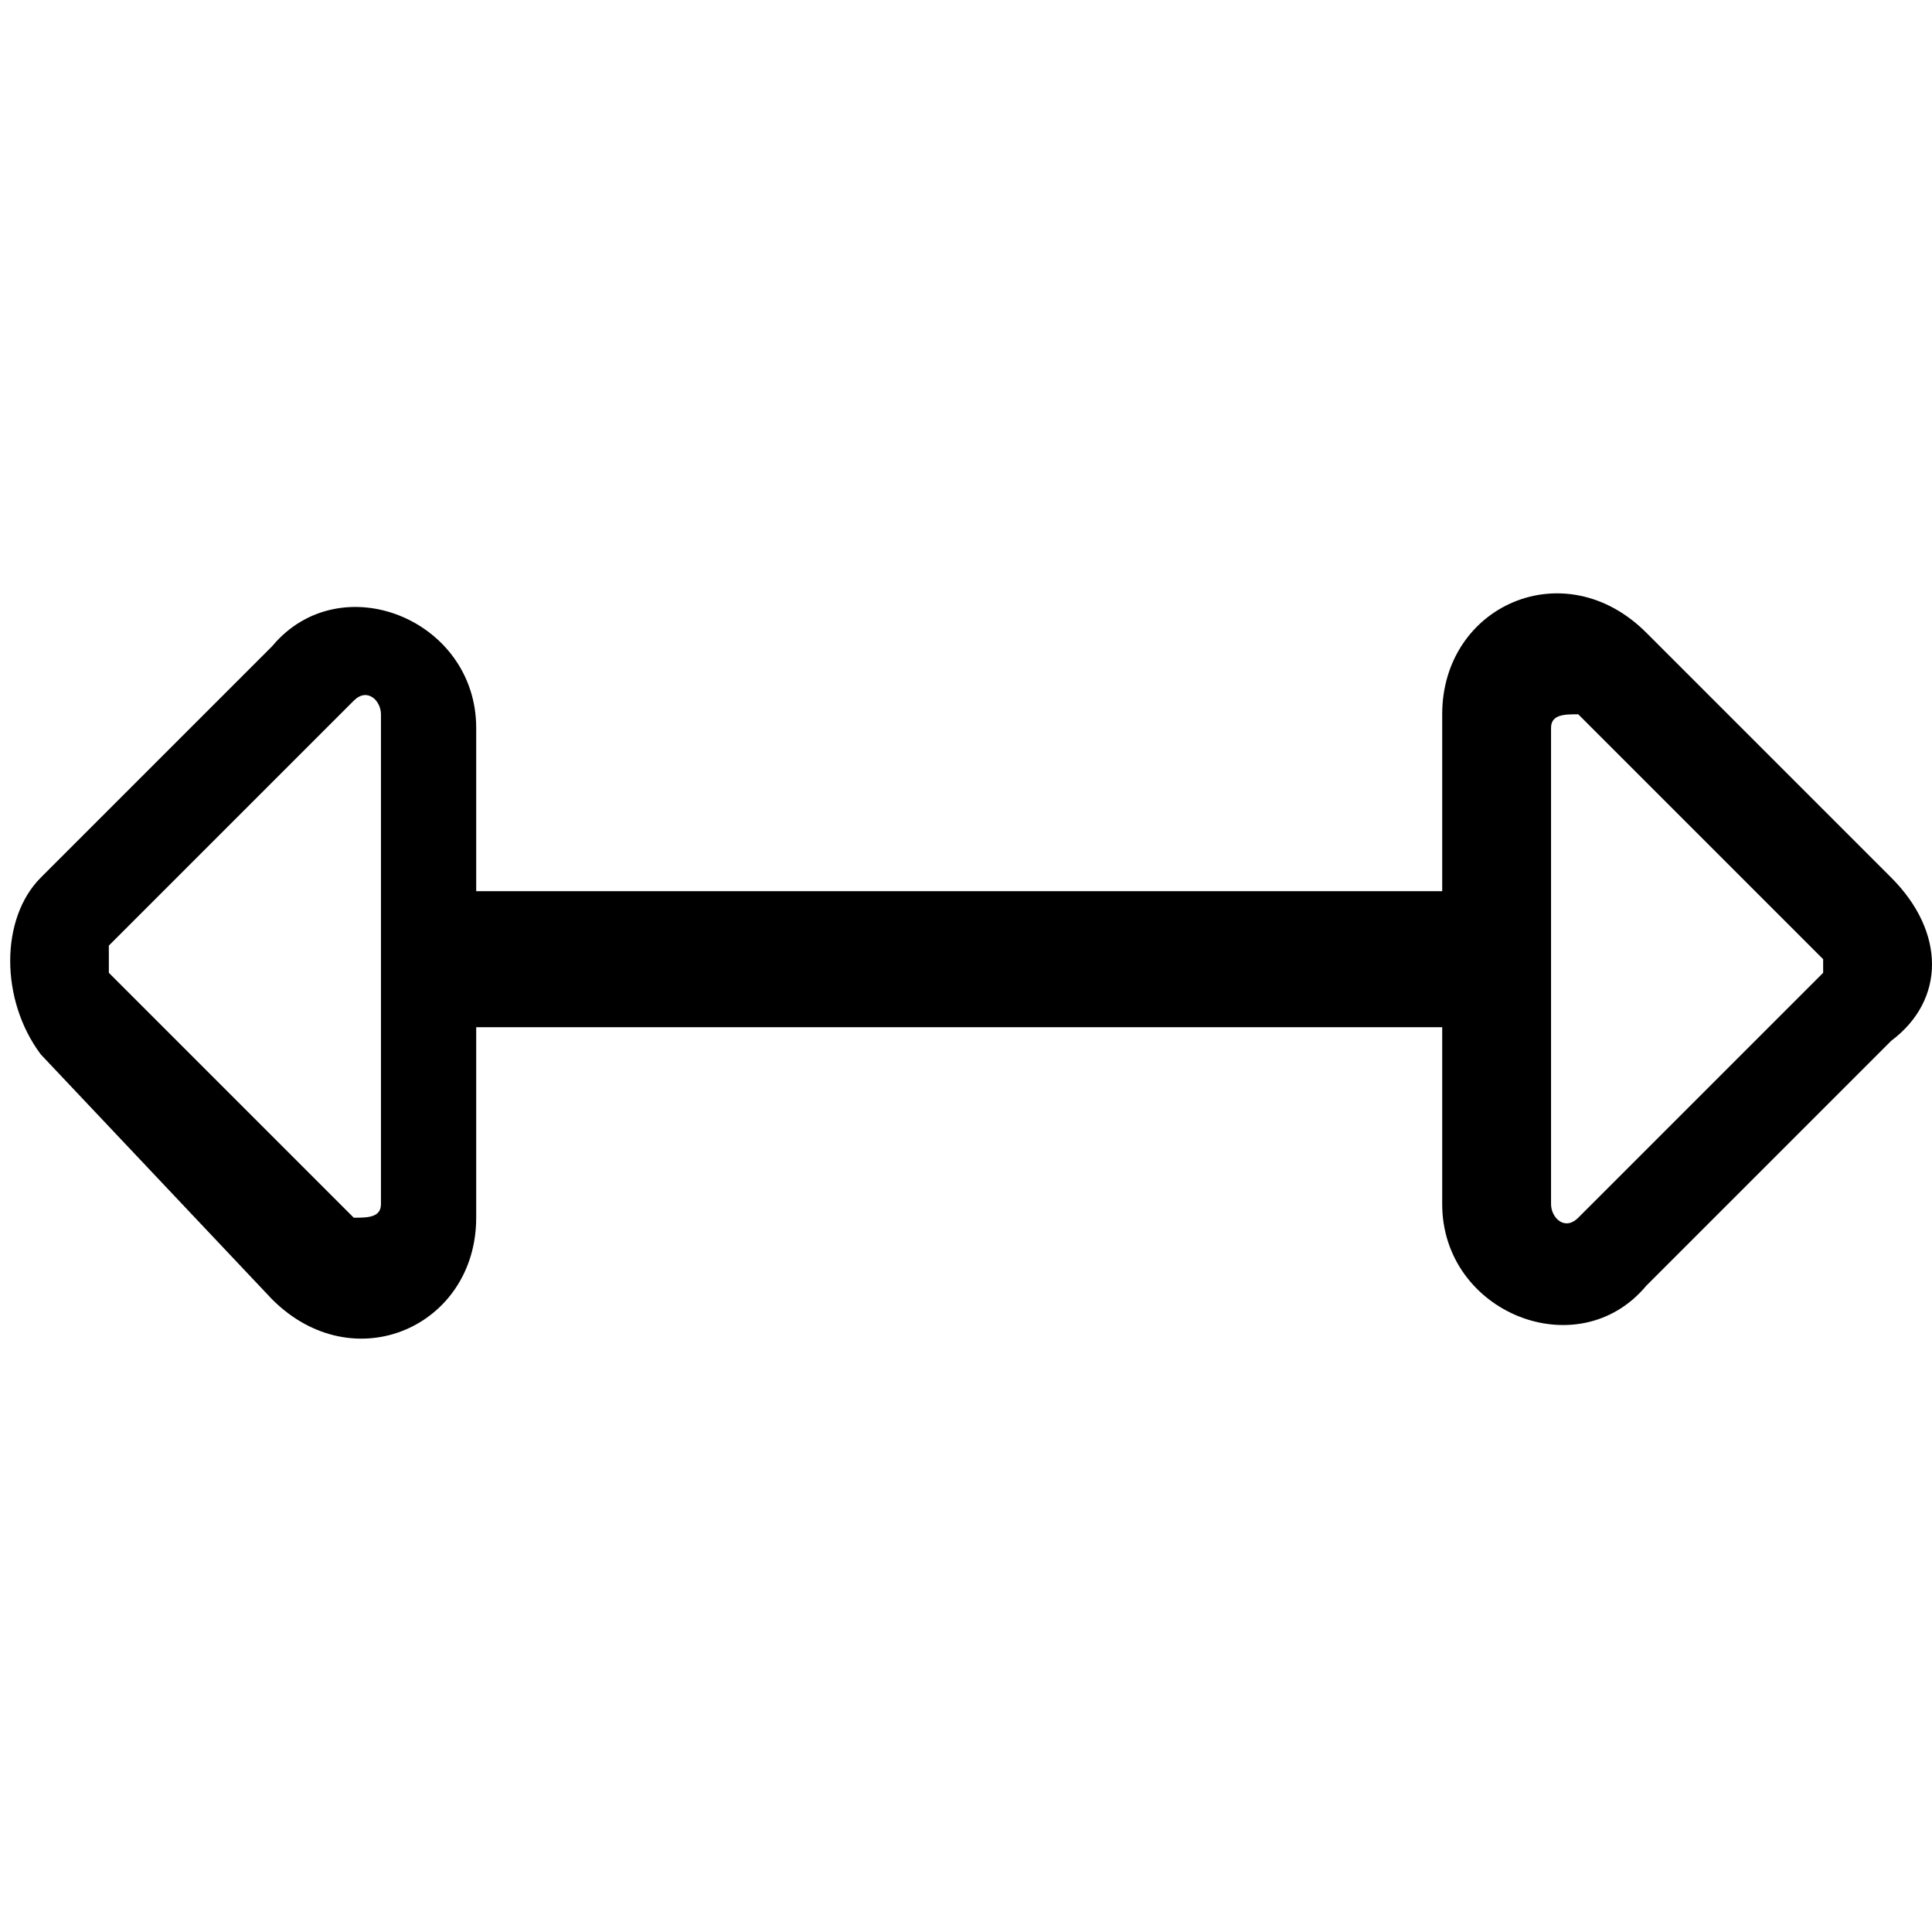
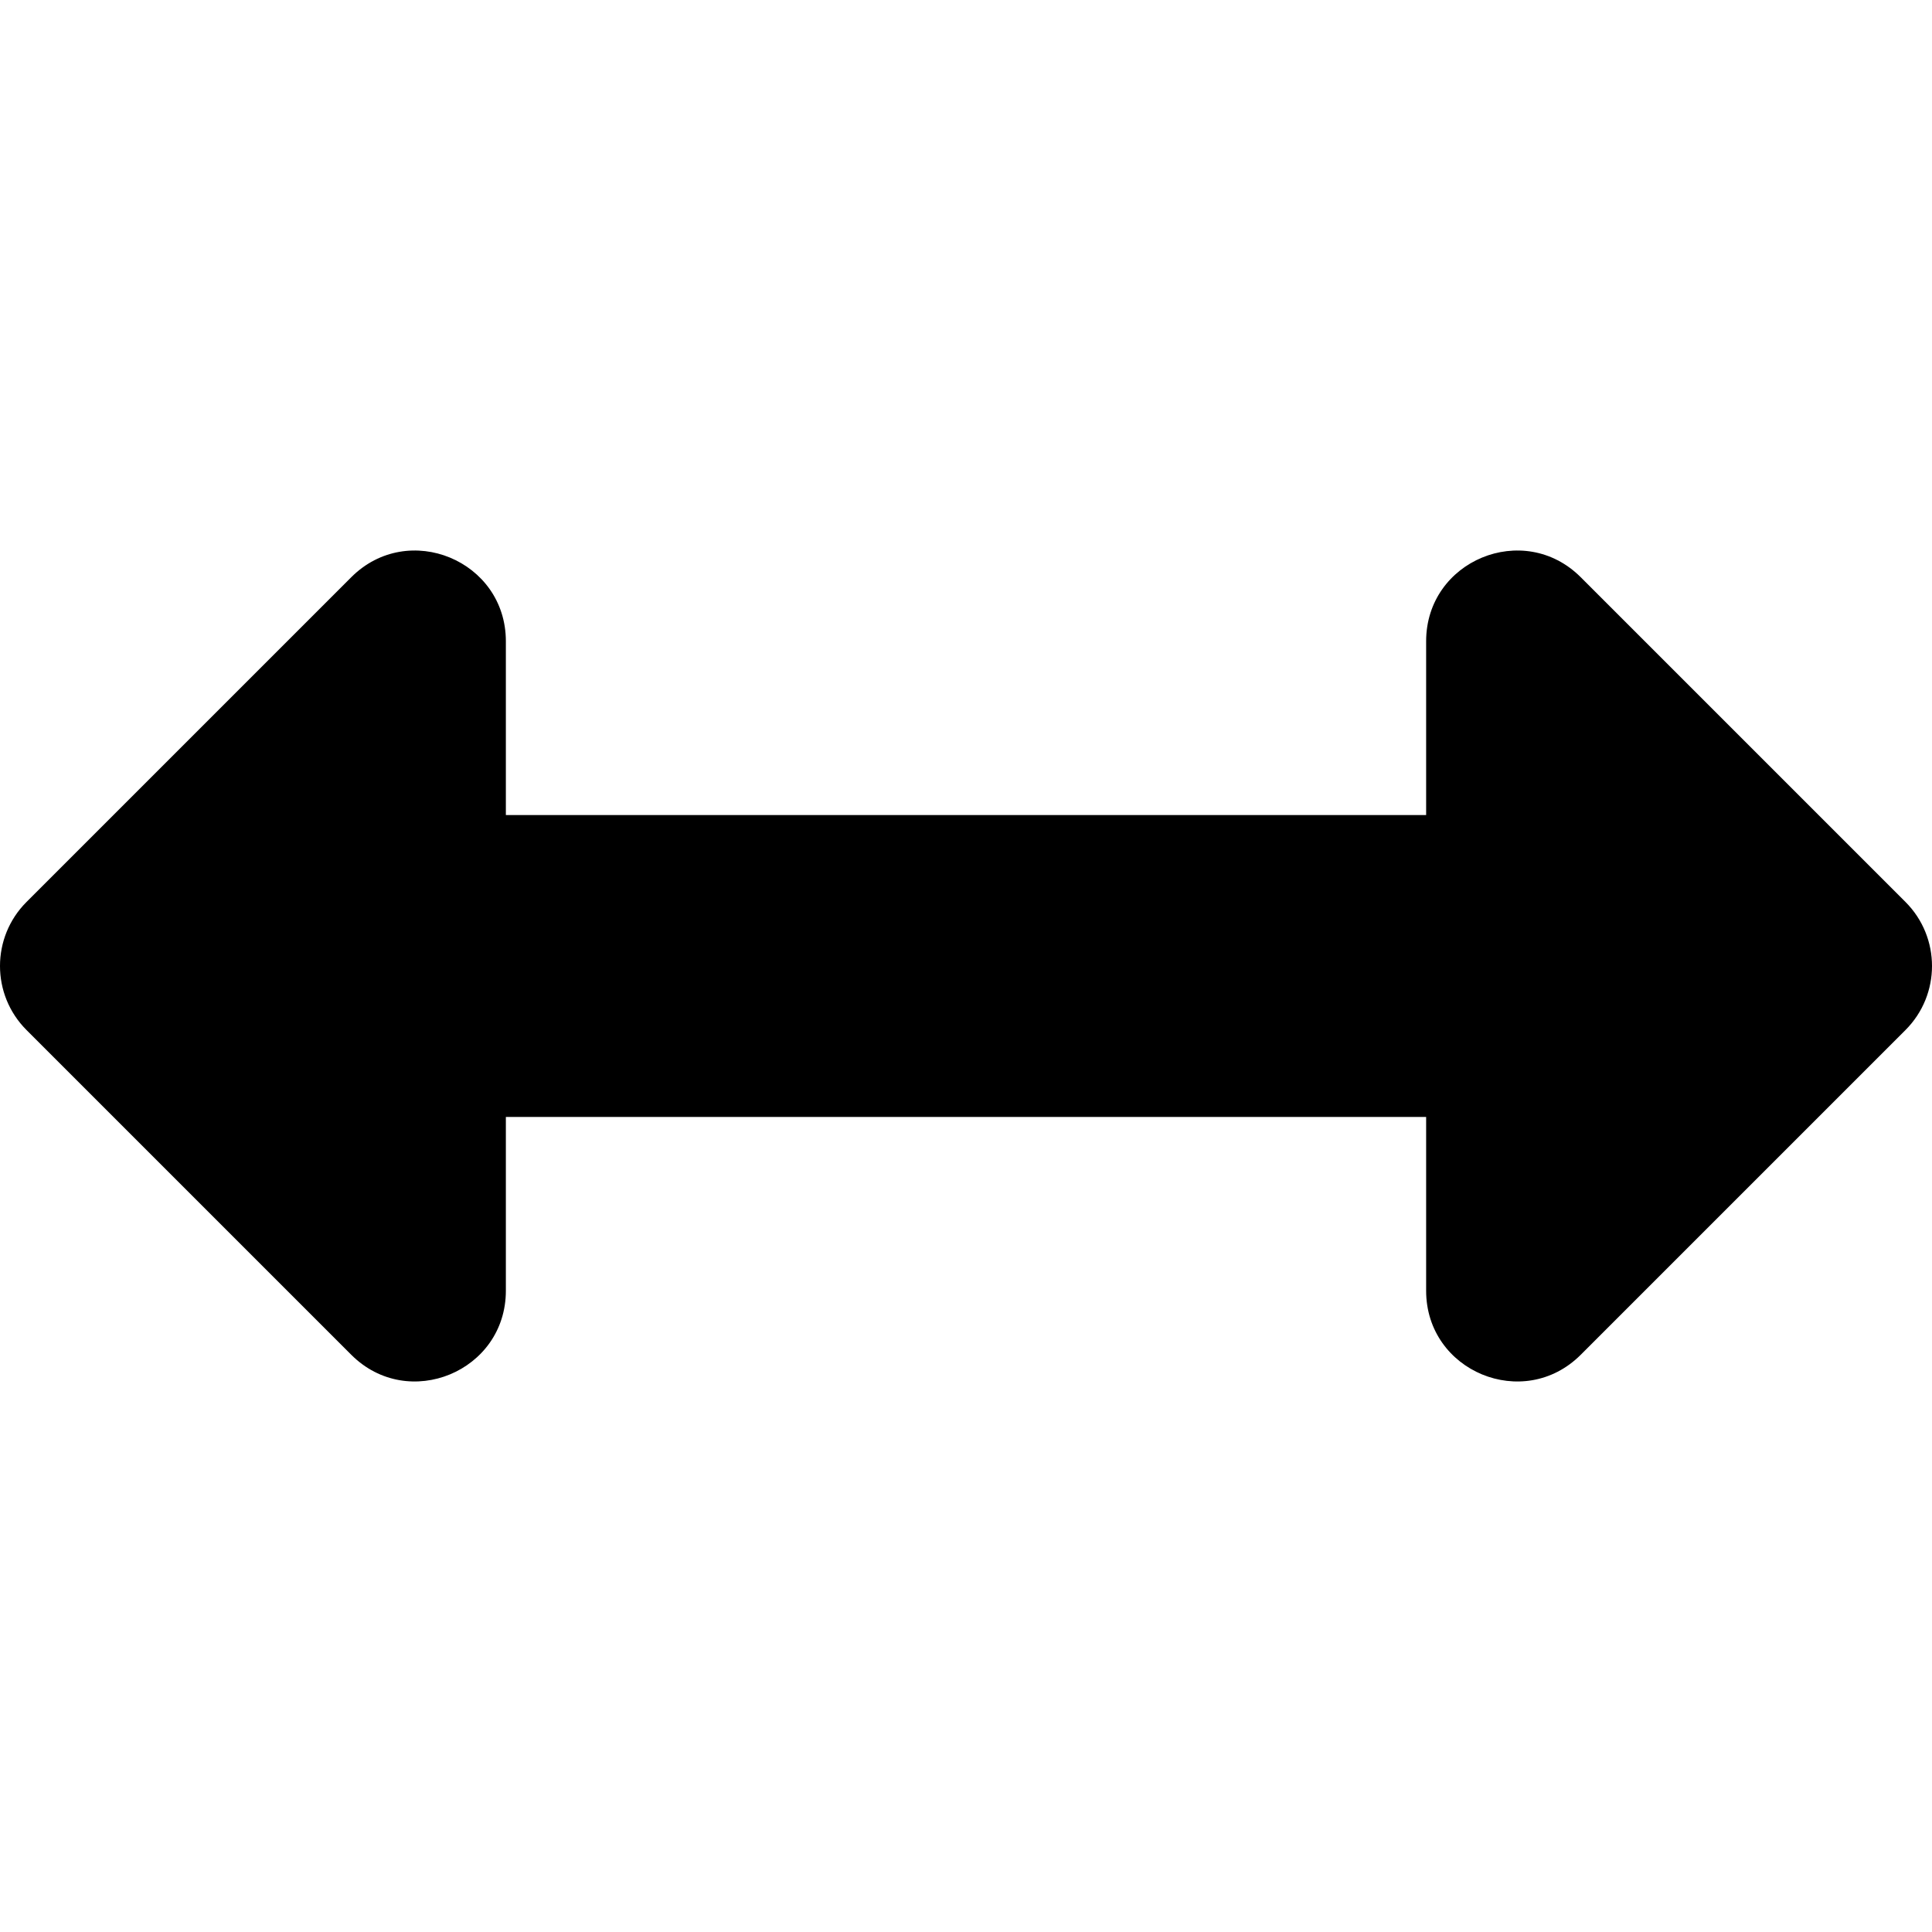
- <svg xmlns="http://www.w3.org/2000/svg" viewBox="0 0 14.2 5.3" aria-labelledby="title" width="1em" height="1em" fill="currentColor">
-   <path d="M13.9,2l-1.8-1.8c-0.6-0.6-1.5-0.2-1.5,0.6v1.3H3.5V0.9c0-0.8-1-1.2-1.5-0.6L0.3,2c-0.3,0.3-0.3,0.9,0,1.3L2,5.1  c0.6,0.6,1.5,0.2,1.5-0.6V3.1h7.1v1.3c0,0.8,1,1.2,1.5,0.6l1.8-1.8C14.3,2.9,14.3,2.4,13.9,2z M2.8,4.4c0,0.1-0.1,0.1-0.2,0.1  L0.8,2.7c0,0,0-0.1,0-0.2l1.8-1.8c0.1-0.1,0.2,0,0.2,0.1V4.4z M13.4,2.7l-1.8,1.8c-0.1,0.1-0.2,0-0.2-0.1V0.9c0-0.1,0.1-0.1,0.2-0.1  l1.8,1.8C13.4,2.6,13.4,2.7,13.4,2.7z" />
+ <svg xmlns="http://www.w3.org/2000/svg" viewBox="0 0 512 512" aria-labelledby="title" width="1em" height="1em" fill="currentColor">
+   <path d="M377.941 169.941V216H134.059v-46.059c0-21.382-25.851-32.09-40.971-16.971L7.029 239.029c-9.373 9.373-9.373 24.568 0 33.941l86.059 86.059c15.119 15.119 40.971 4.411 40.971-16.971V296h243.882v46.059c0 21.382 25.851 32.09 40.971 16.971l86.059-86.059c9.373-9.373 9.373-24.568 0-33.941l-86.059-86.059c-15.119-15.12-40.971-4.412-40.971 16.97z" />
</svg>
